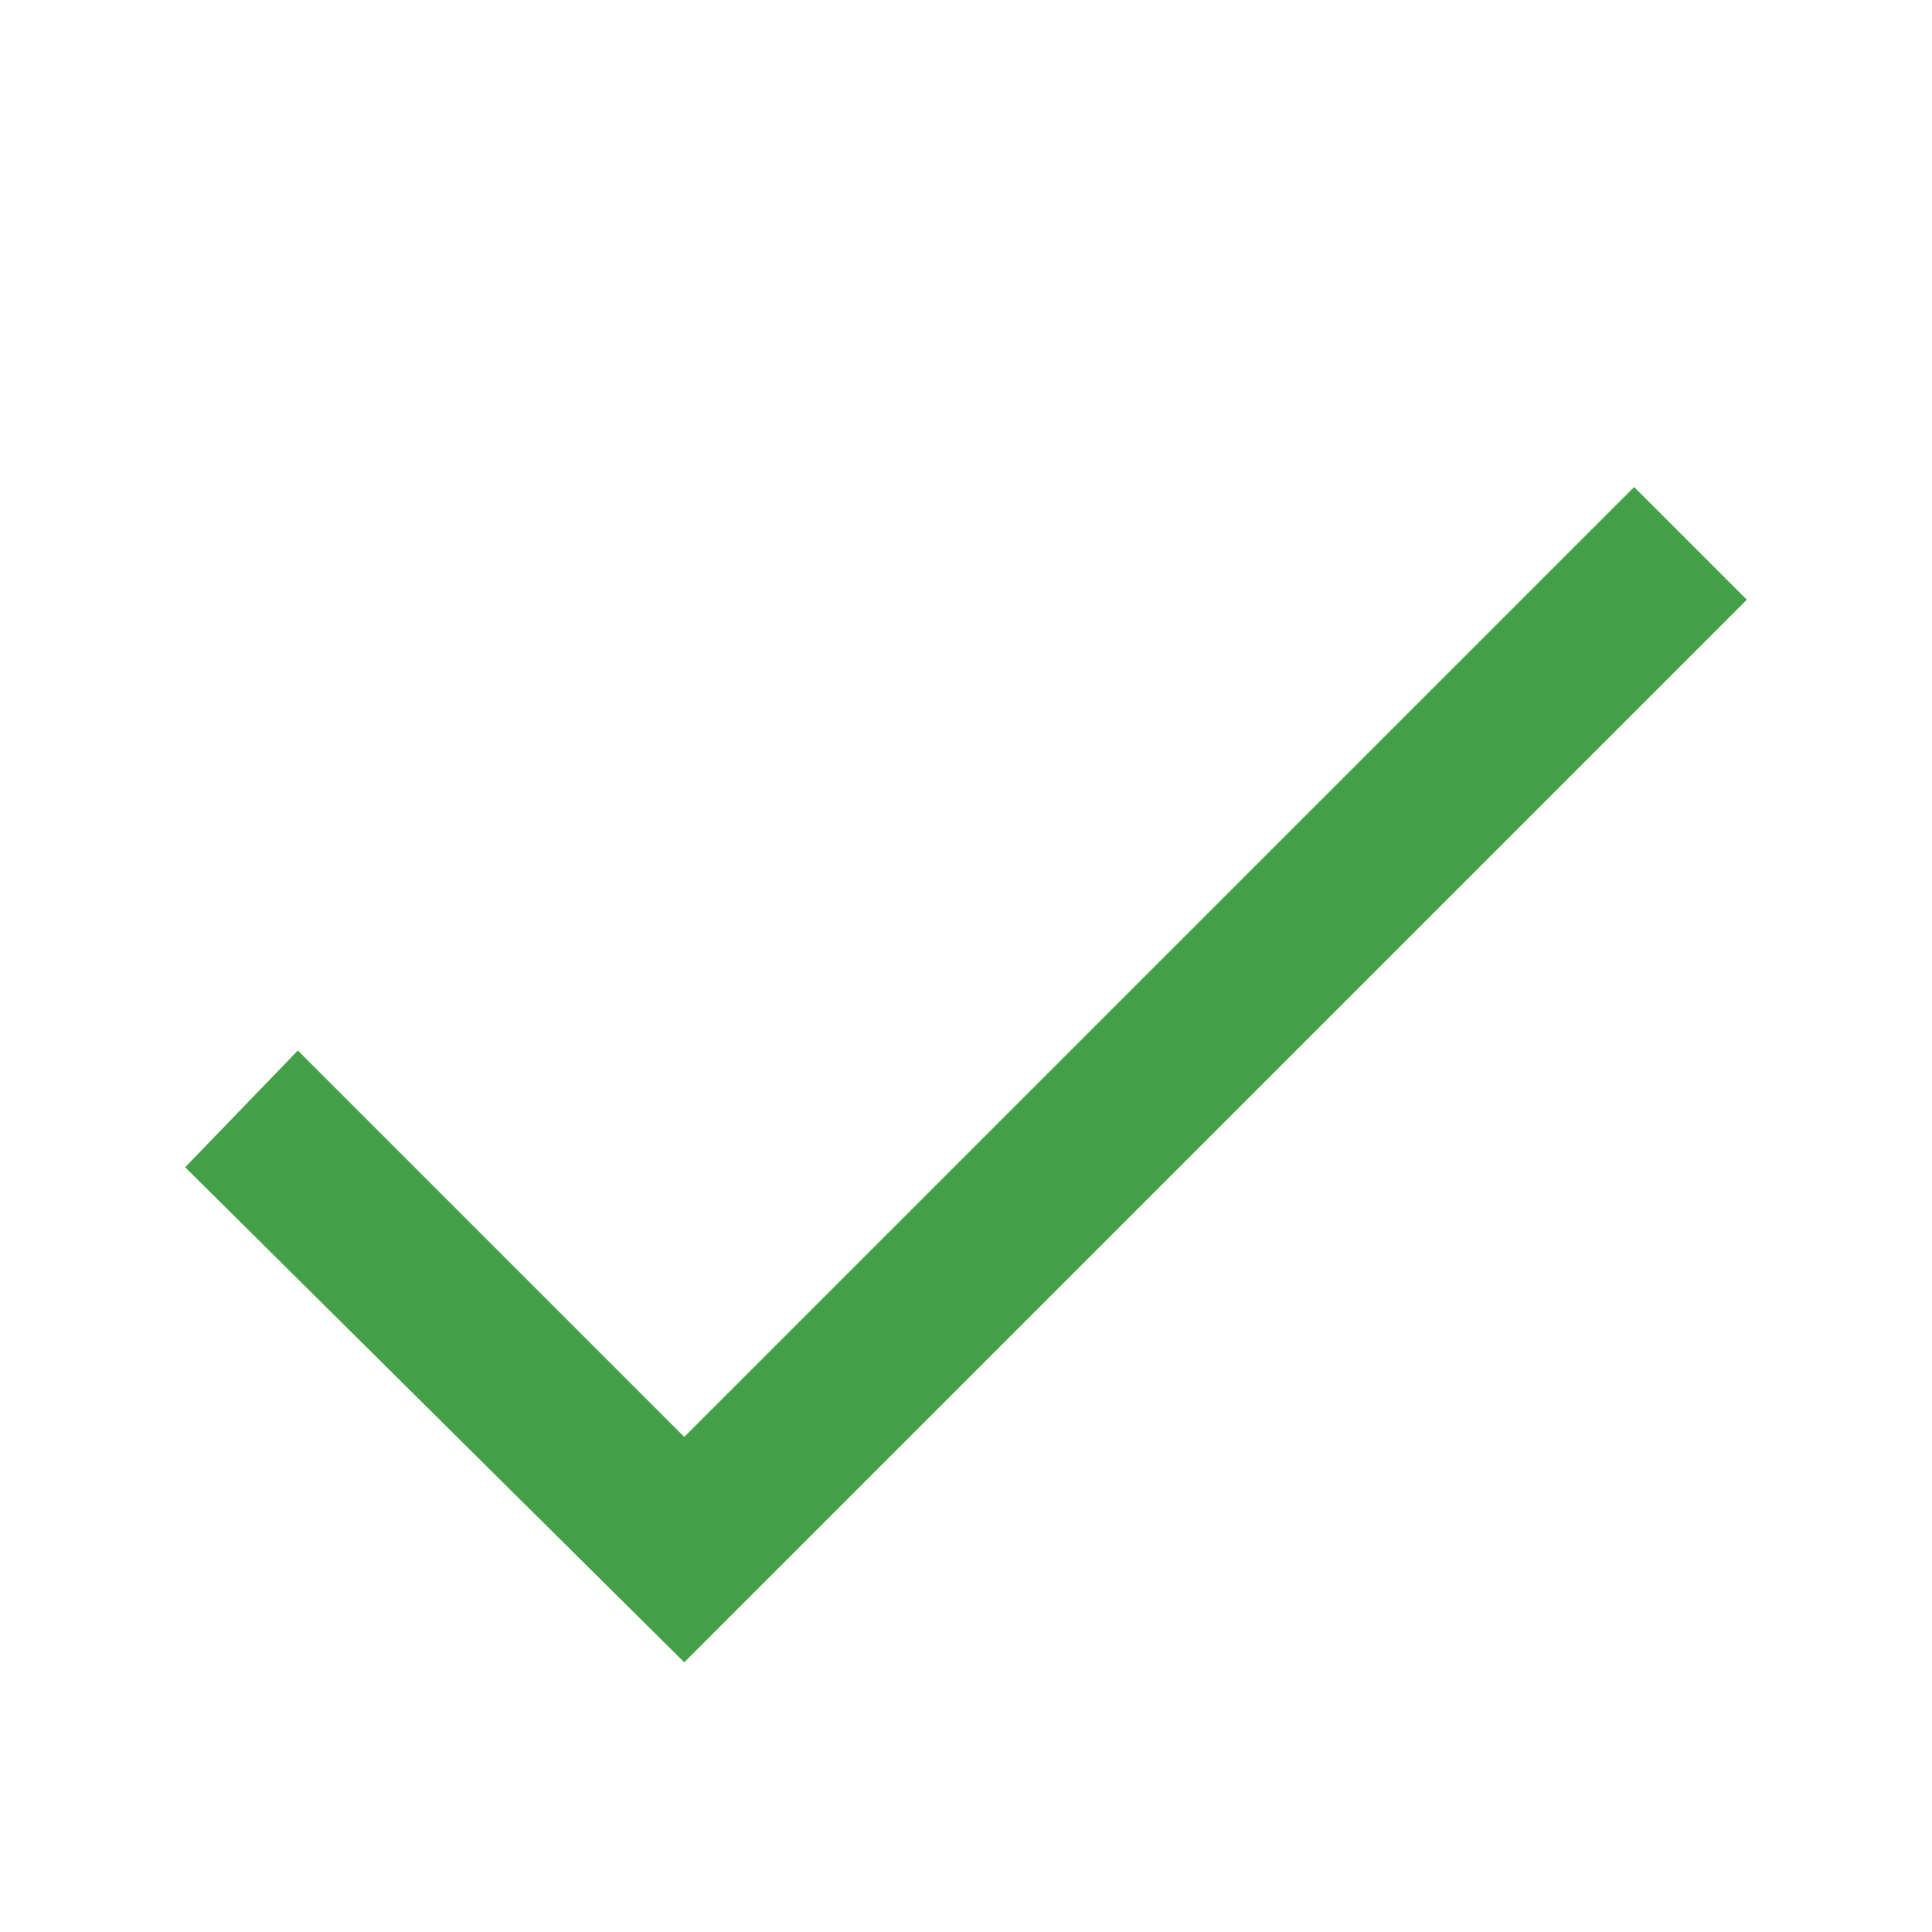
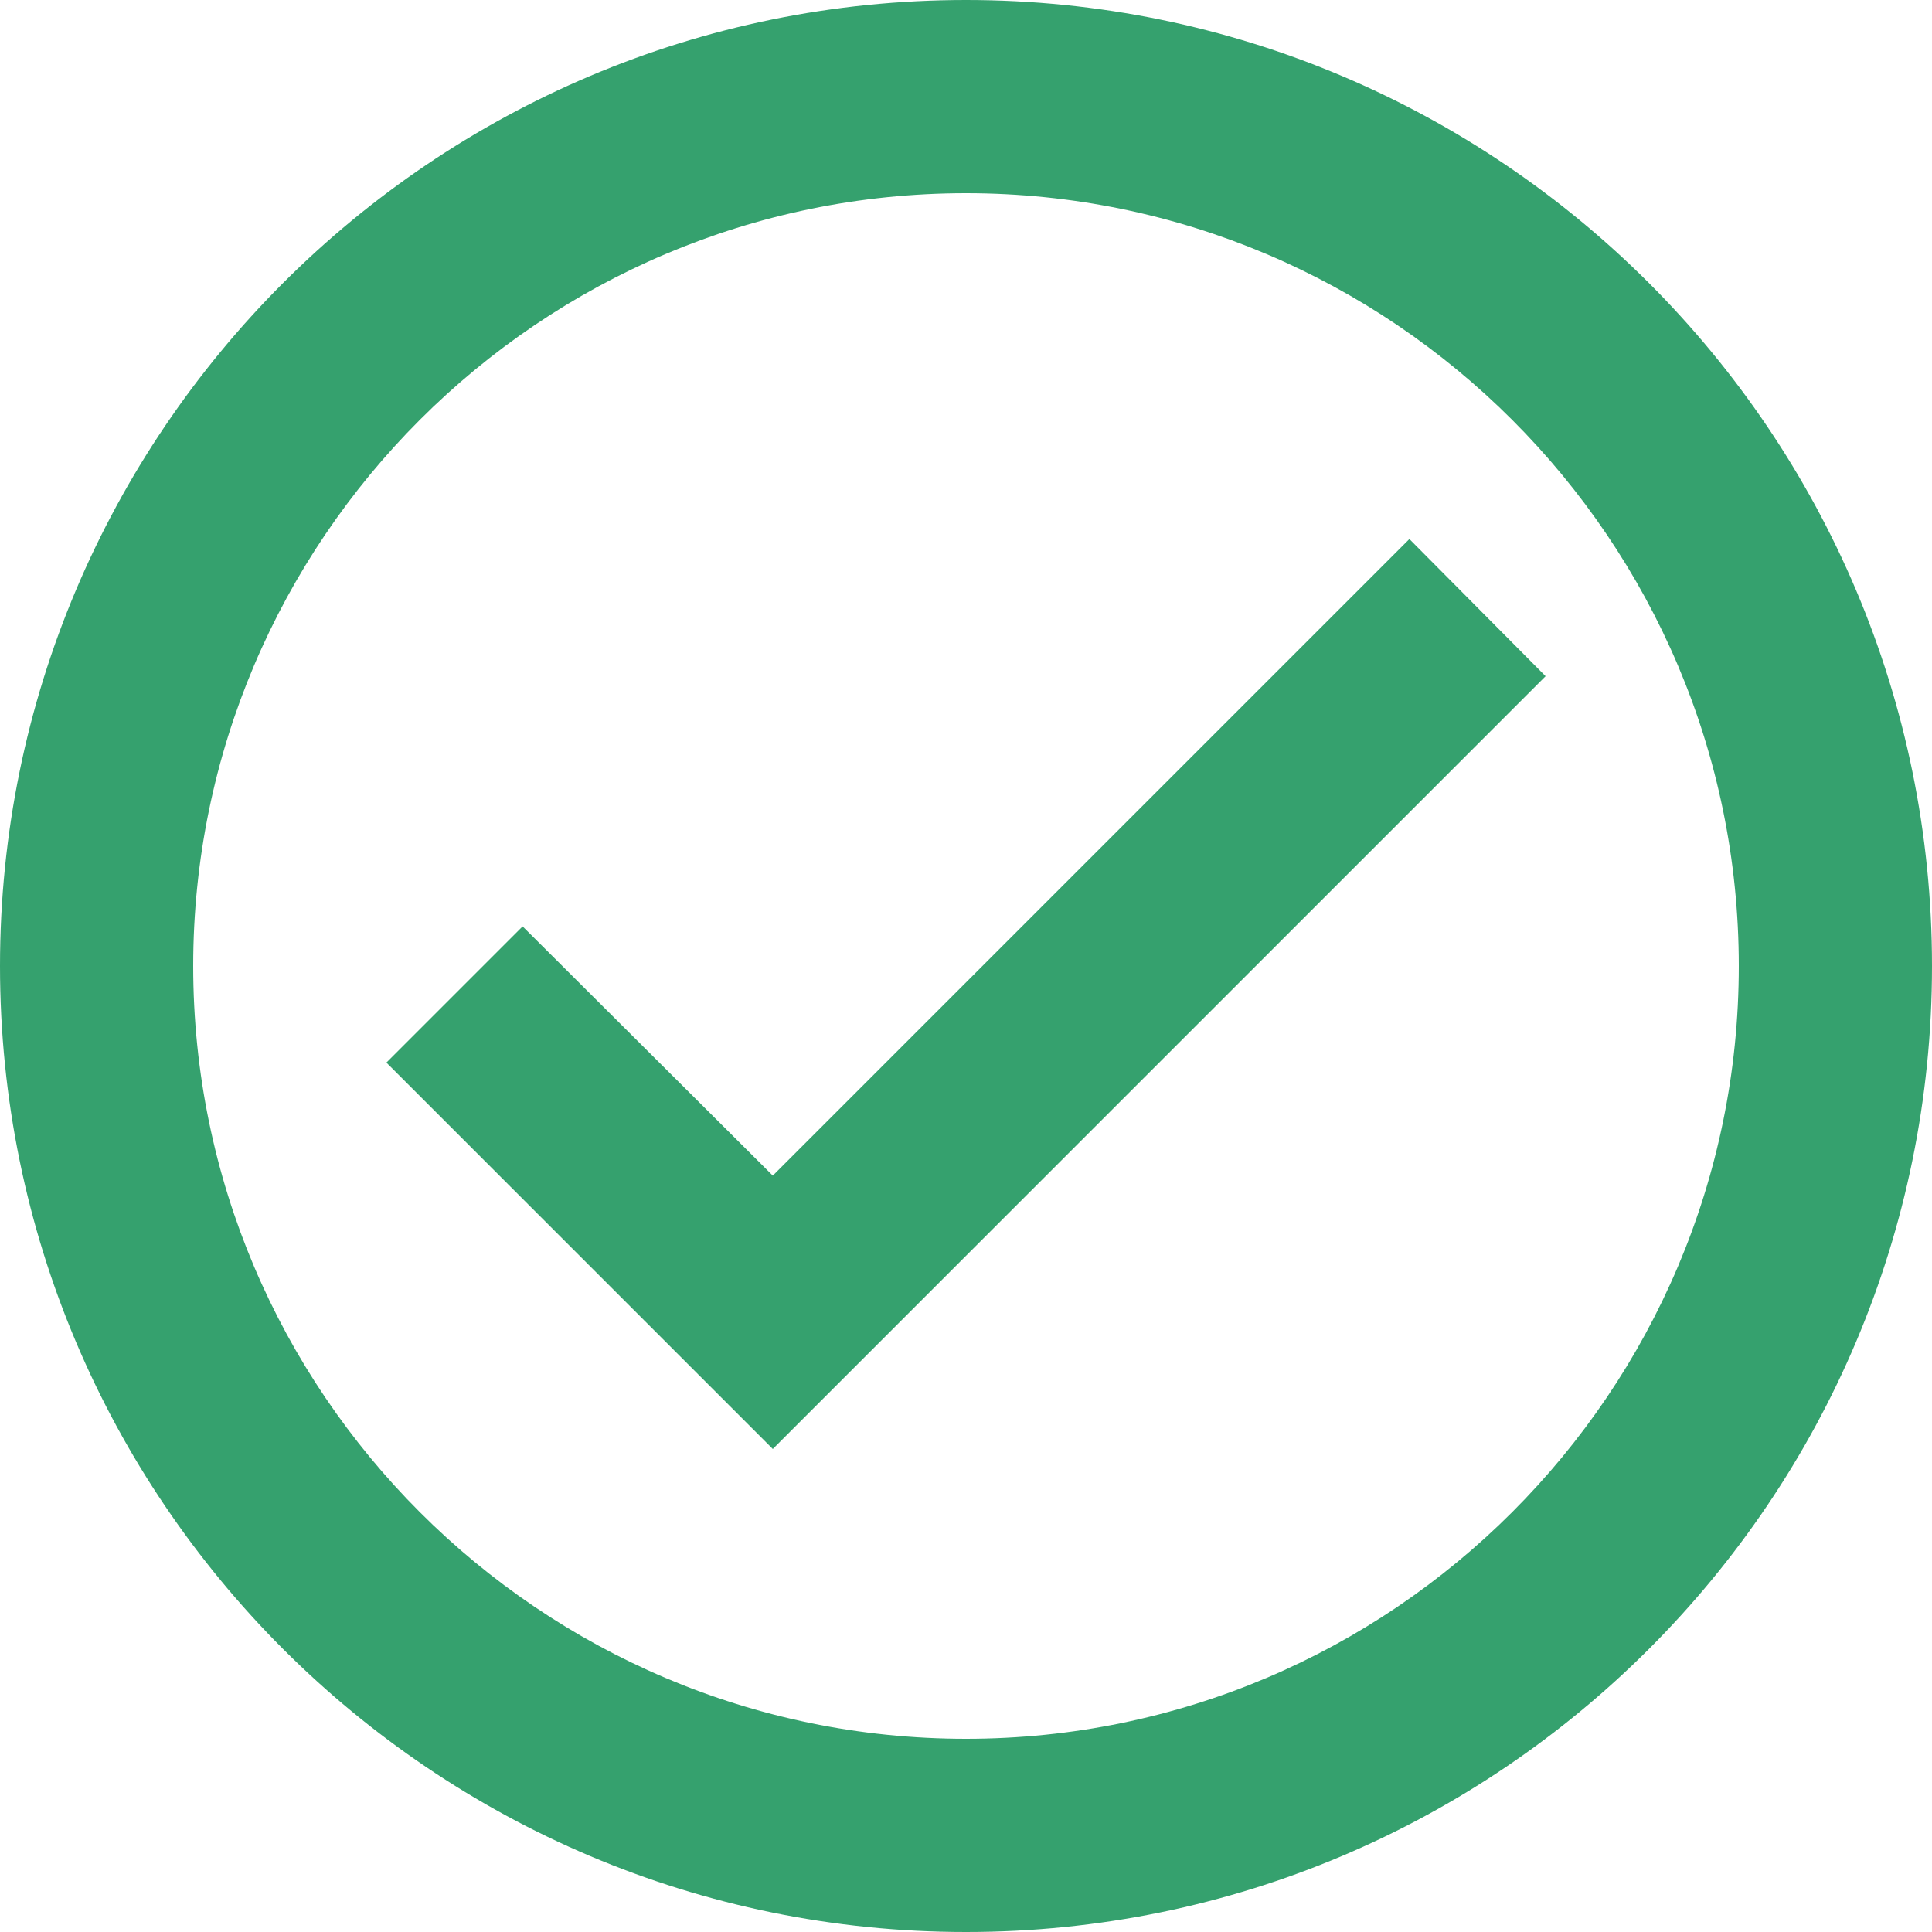
- <svg xmlns="http://www.w3.org/2000/svg" width="800px" height="800px" viewBox="0 0 1024 1024" class="icon" version="1.1">
-   <path d="M866.133 258.133L362.667 761.6l-204.8-204.8L98.133 618.667 362.667 881.067l563.2-563.2z" fill="#43A047" />
+ <svg xmlns="http://www.w3.org/2000/svg" width="20" height="20" viewBox="0 0 20 20" fill="none">
+   <path d="M10 0C4.48 0 0 4.48 0 10C0 15.52 4.48 20 10 20C15.52 20 20 15.52 20 10C20 4.48 15.52 0 10 0ZM10 18C5.59 18 2 14.41 2 10C2 5.59 5.59 2 10 2C14.41 2 18 5.59 18 10C18 14.41 14.41 18 10 18ZM14.59 5.58L8 12.17L5.41 9.59L4 11L8 15L16 7L14.59 5.58Z" fill="#35A16E" />
</svg>
